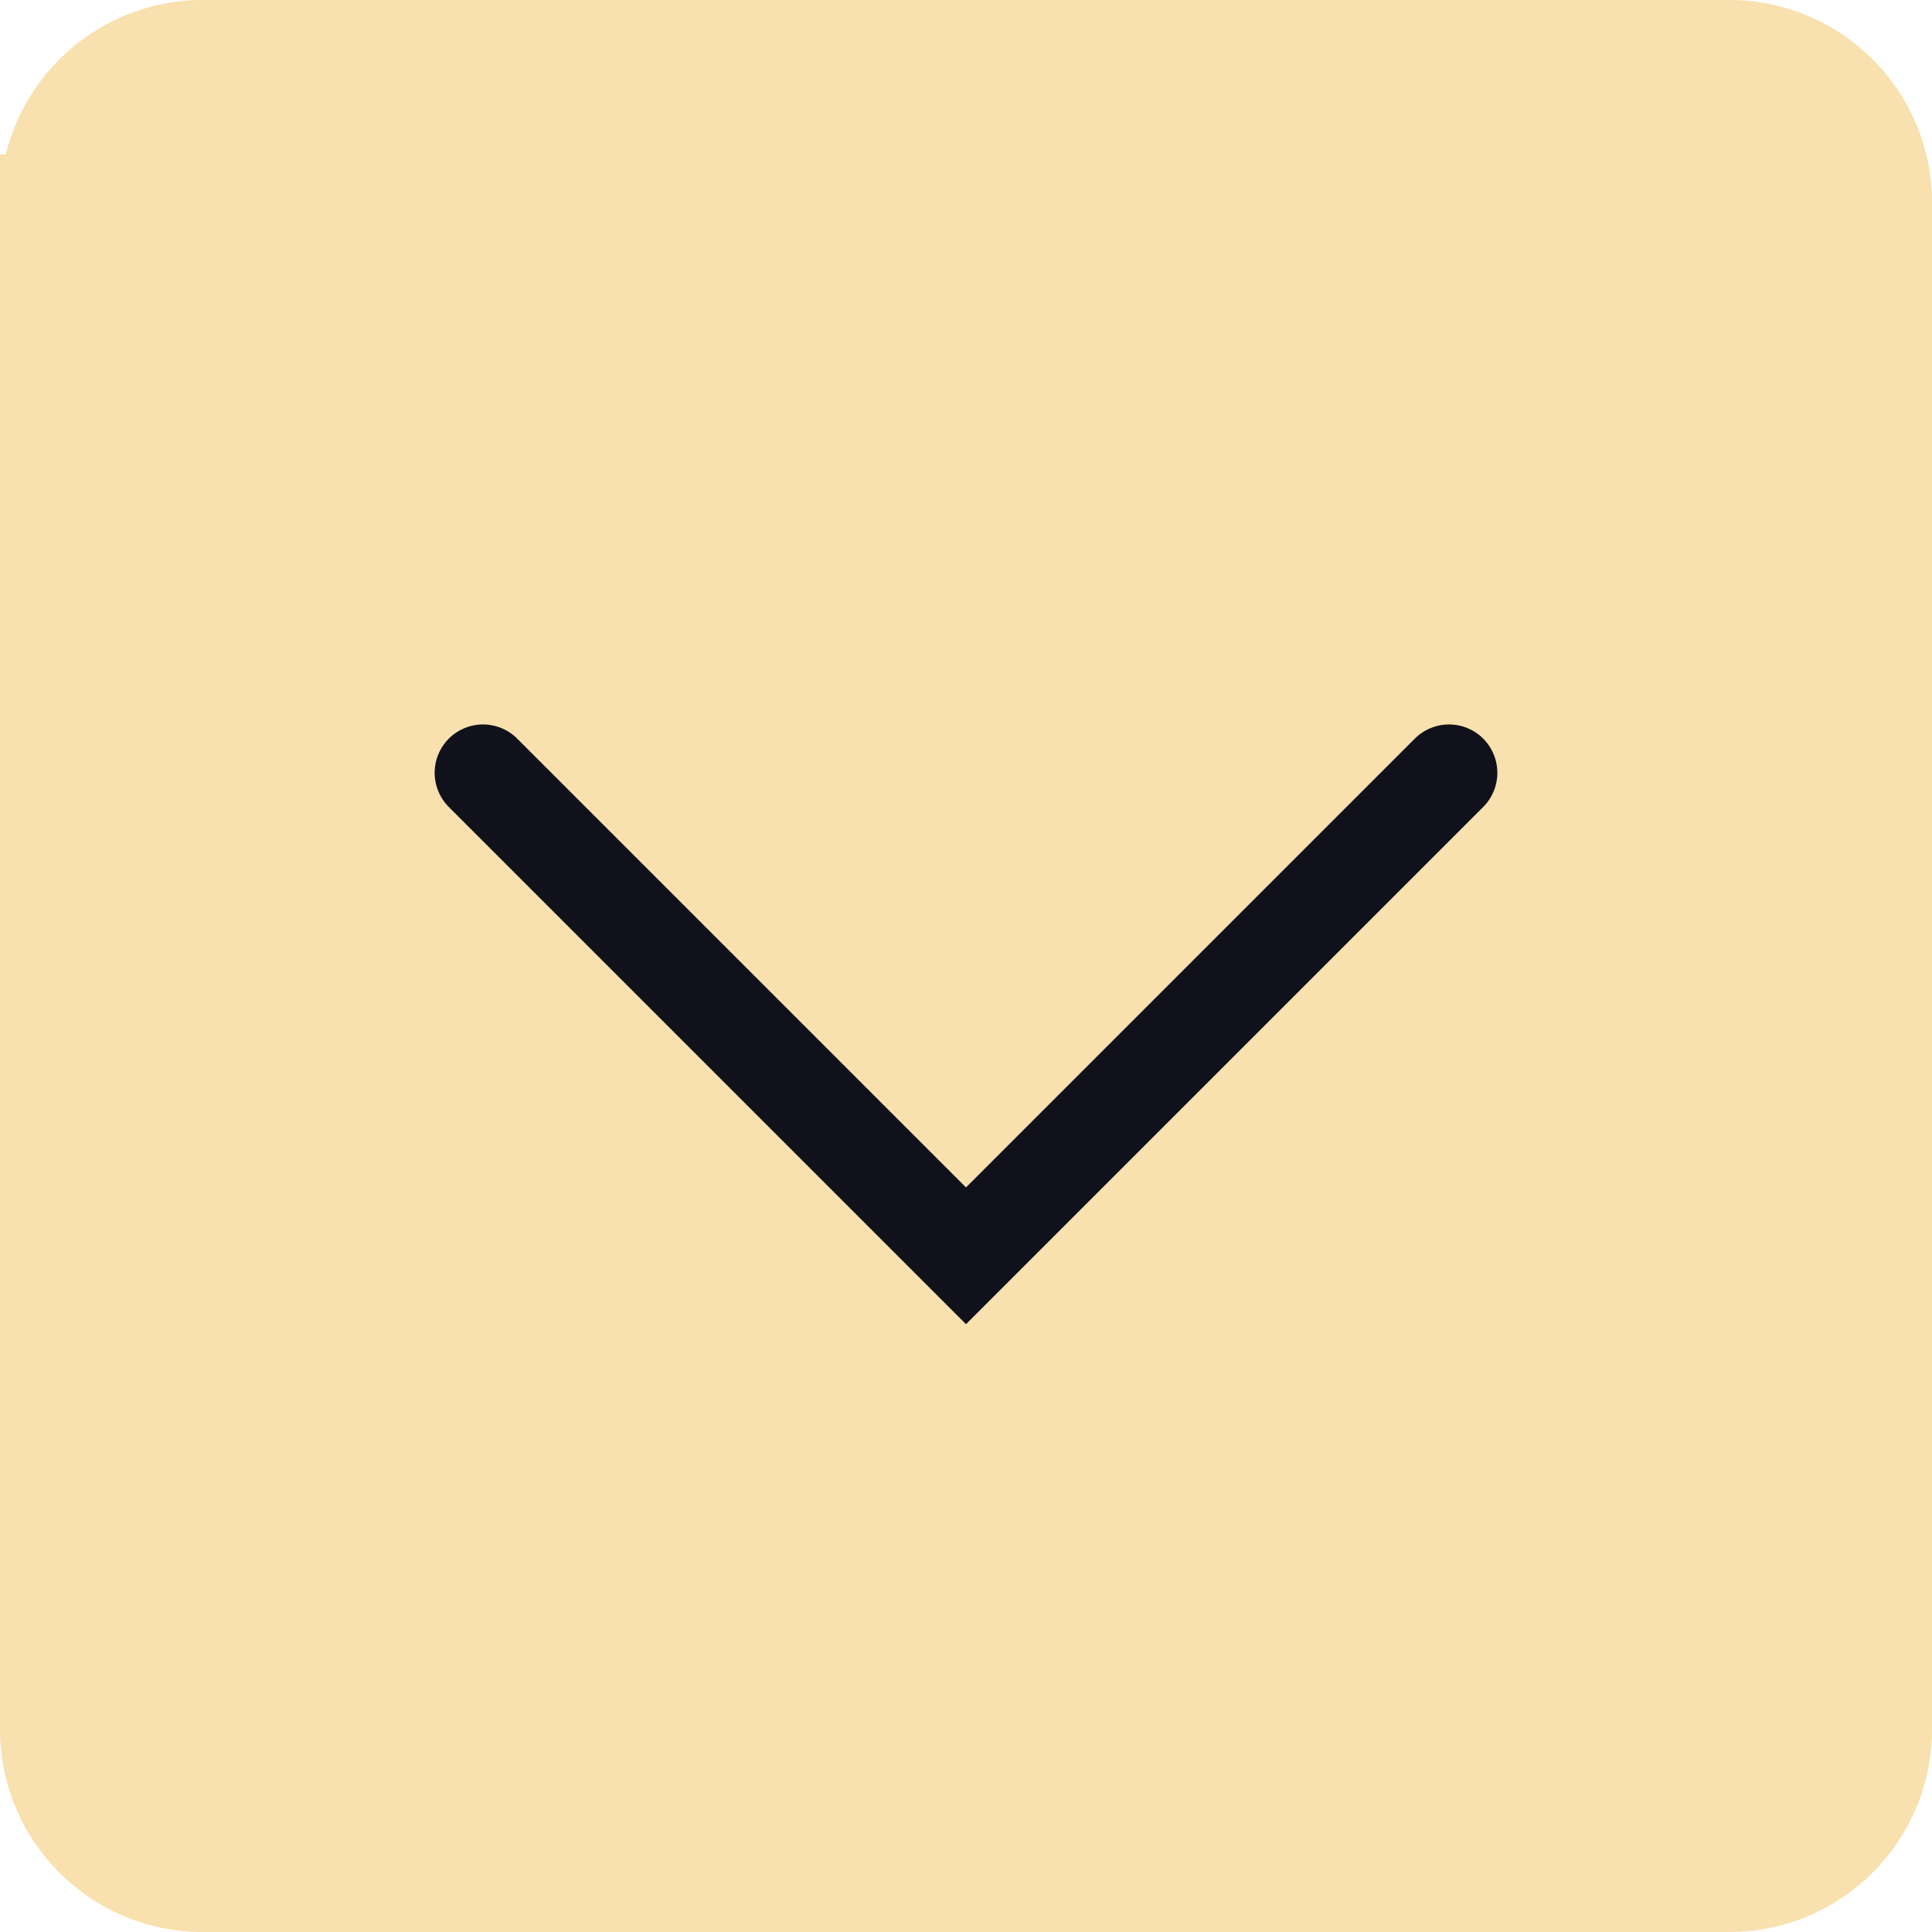
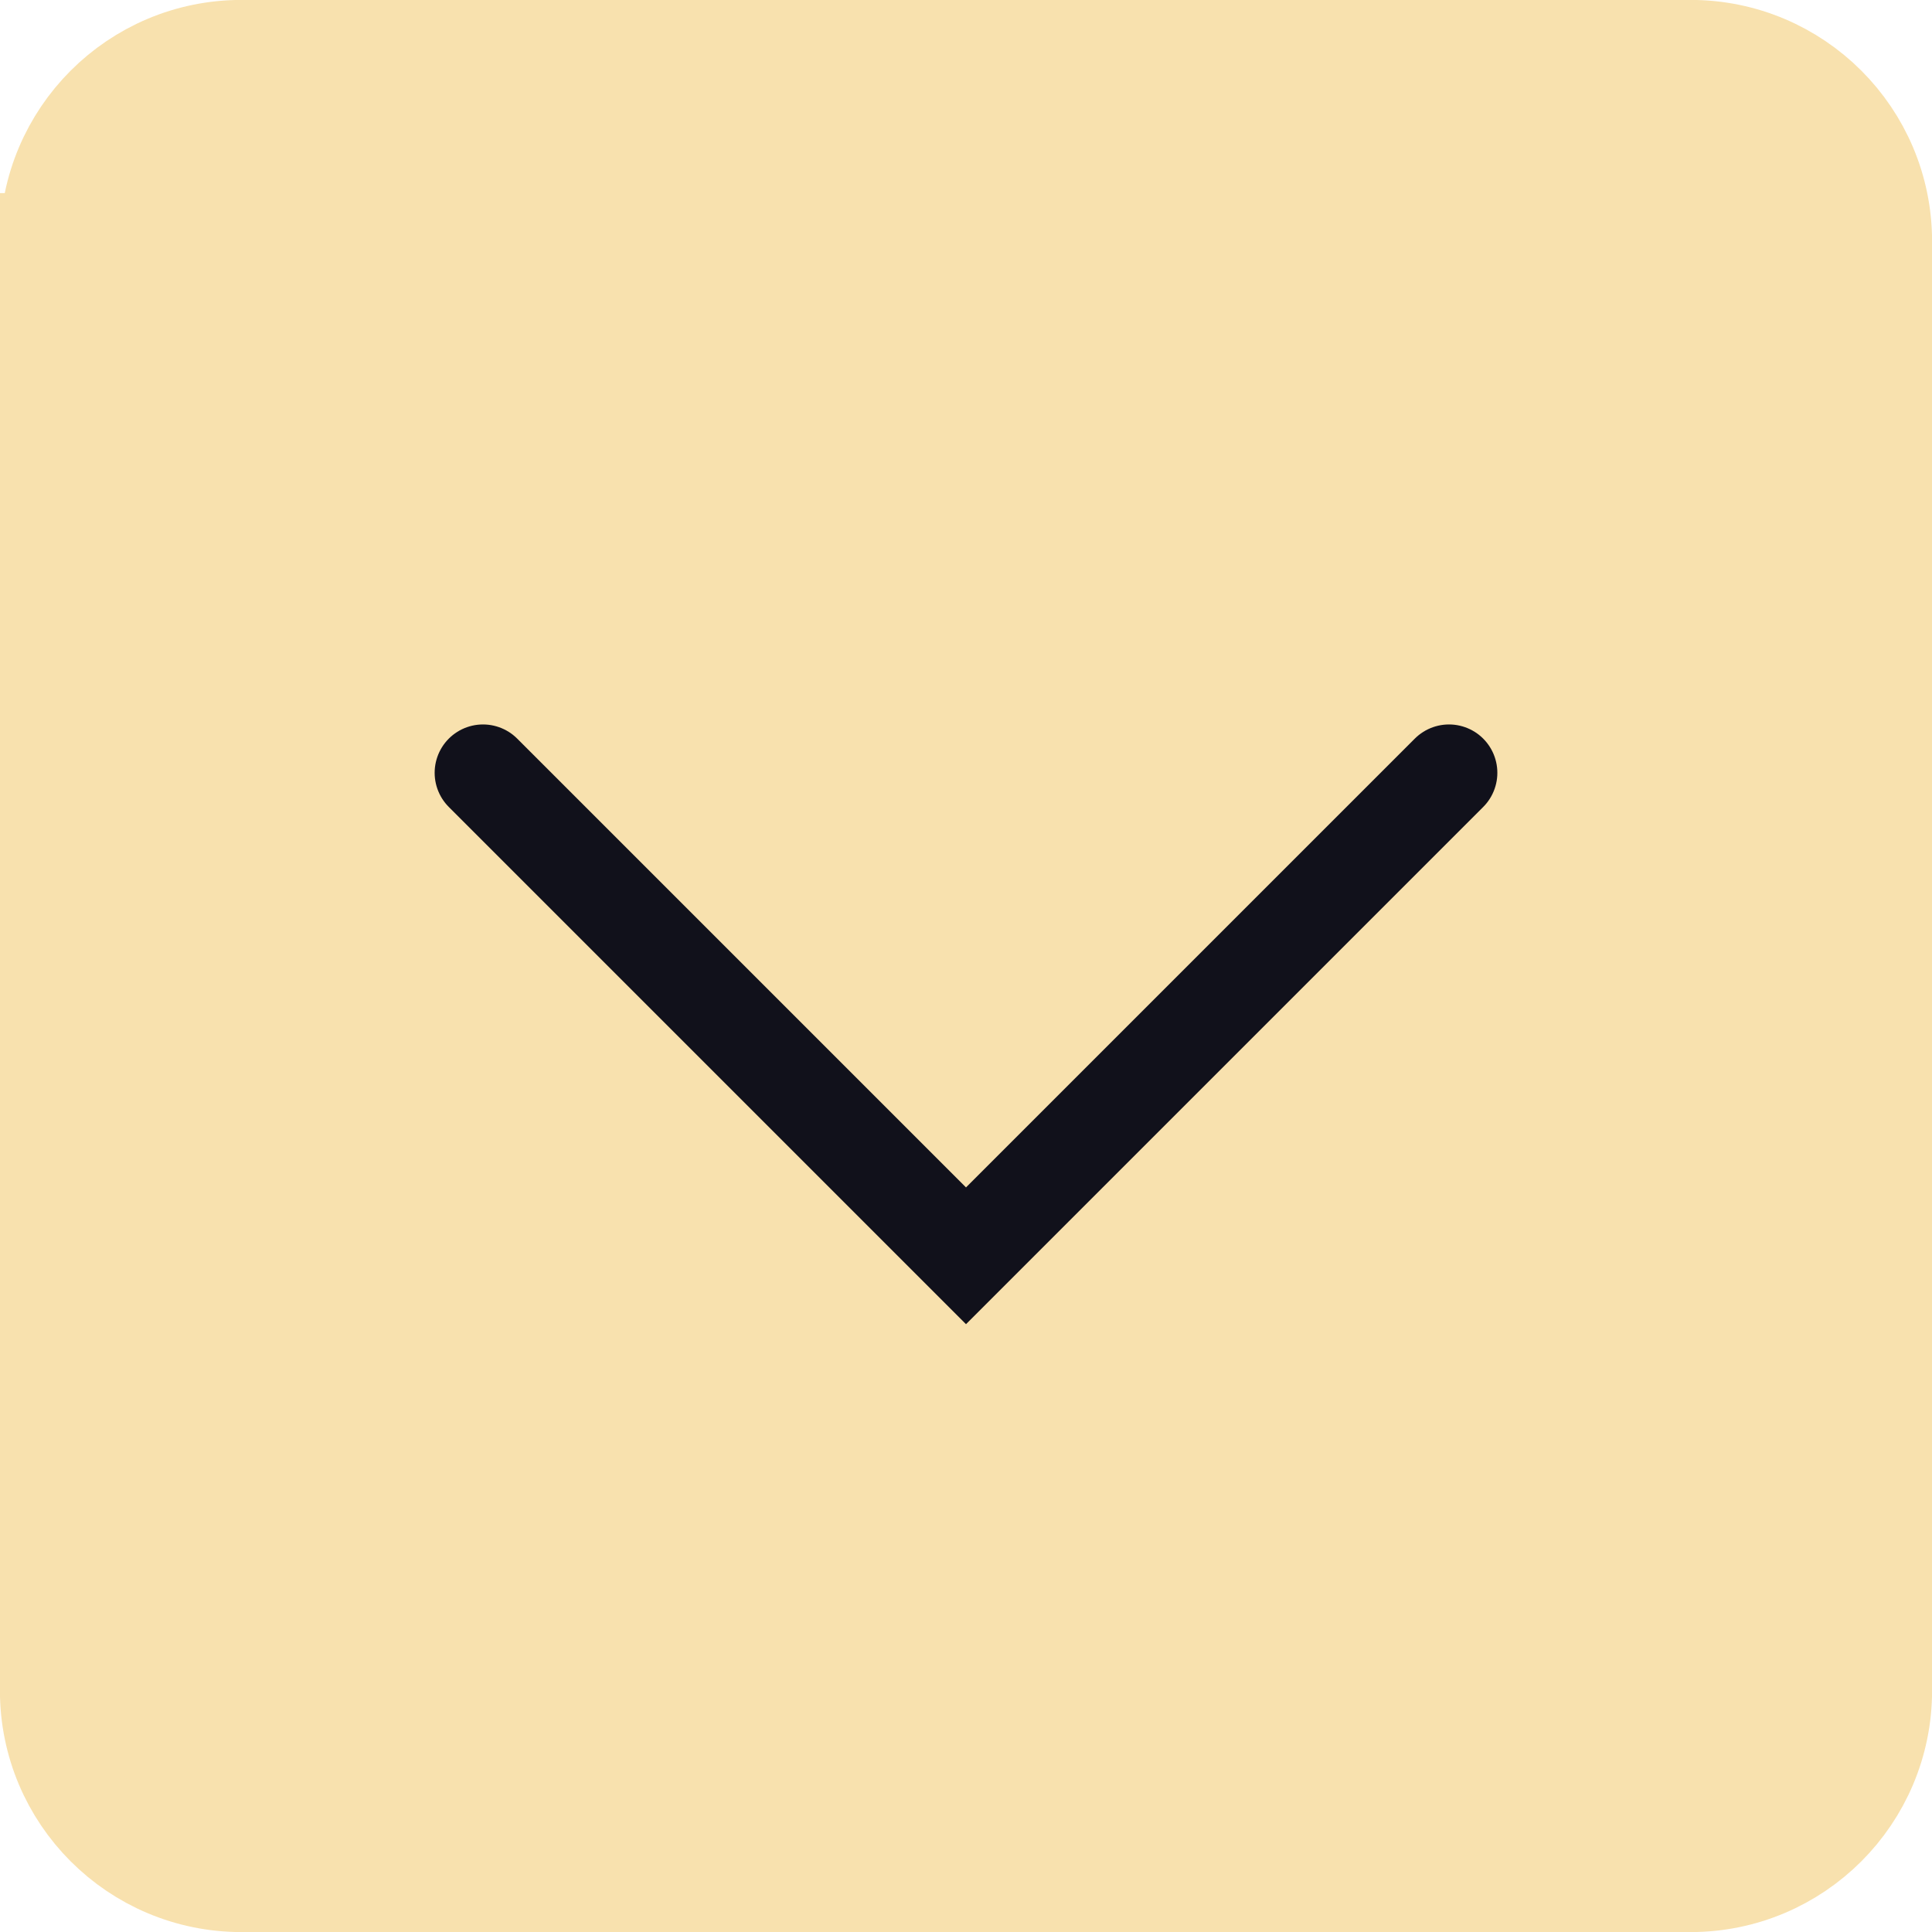
<svg xmlns="http://www.w3.org/2000/svg" viewBox="0 0 50 50" version="1.2" baseProfile="tiny">
  <defs>
</defs>
  <g fill="none" stroke="black" stroke-width="1" fill-rule="evenodd" stroke-linecap="square" stroke-linejoin="bevel">
    <g fill="none" stroke="#000000" stroke-opacity="1" stroke-width="1" stroke-linecap="square" stroke-linejoin="bevel" transform="matrix(1,0,0,1,0,0)" font-family="Noto Sans" font-size="10" font-weight="400" font-style="normal">
</g>
    <g fill="#f8e1ae" fill-opacity="1" stroke="#f8e1ae" stroke-opacity="1" stroke-width="2.502" stroke-linecap="square" stroke-linejoin="bevel" transform="matrix(1,0,0,1,2.5,2.5)" font-family="Noto Sans" font-size="10" font-weight="400" font-style="normal">
-       <path vector-effect="none" fill-rule="evenodd" d="M-1.251,2.749 C-1.251,0.54 0.54,-1.251 2.749,-1.251 L42.251,-1.251 C44.46,-1.251 46.251,0.54 46.251,2.749 L46.251,42.251 C46.251,44.46 44.46,46.251 42.251,46.251 L2.749,46.251 C0.54,46.251 -1.251,44.46 -1.251,42.251 L-1.251,2.749" />
+       <path vector-effect="none" fill-rule="evenodd" d="M-1.251,3.749 C-1.251,0.987 0.987,-1.251 3.749,-1.251 L41.251,-1.251 C44.013,-1.251 46.251,0.987 46.251,3.749 L46.251,41.251 C46.251,44.013 44.013,46.251 41.251,46.251 L3.749,46.251 C0.987,46.251 -1.251,44.013 -1.251,41.251 L-1.251,3.749" />
    </g>
    <g fill="none" stroke="#000000" stroke-opacity="1" stroke-width="1" stroke-linecap="square" stroke-linejoin="bevel" transform="matrix(1,0,0,1,0,0)" font-family="Noto Sans" font-size="10" font-weight="400" font-style="normal">
</g>
    <g fill="none" stroke="#11111b" stroke-opacity="1" stroke-width="1.001" stroke-linecap="square" stroke-linejoin="bevel" transform="matrix(2.5,0,0,2.5,2.5,2.5)" font-family="Noto Sans" font-size="10" font-weight="400" font-style="normal">
</g>
    <g fill="none" stroke="#11111b" stroke-opacity="1" stroke-width="1.001" stroke-linecap="round" stroke-linejoin="miter" stroke-miterlimit="2" transform="matrix(2.5,0,0,2.5,2.5,2.5)" font-family="Noto Sans" font-size="10" font-weight="400" font-style="normal">
      <polyline fill="none" vector-effect="none" points="4,7 9,12 14,7 " />
    </g>
    <g fill="none" stroke="#11111b" stroke-opacity="1" stroke-width="1.001" stroke-linecap="square" stroke-linejoin="bevel" transform="matrix(2.5,0,0,2.5,2.5,2.5)" font-family="Noto Sans" font-size="10" font-weight="400" font-style="normal">
</g>
    <g fill="none" stroke="#000000" stroke-opacity="1" stroke-width="1" stroke-linecap="square" stroke-linejoin="bevel" transform="matrix(1,0,0,1,0,0)" font-family="Noto Sans" font-size="10" font-weight="400" font-style="normal">
</g>
  </g>
</svg>
